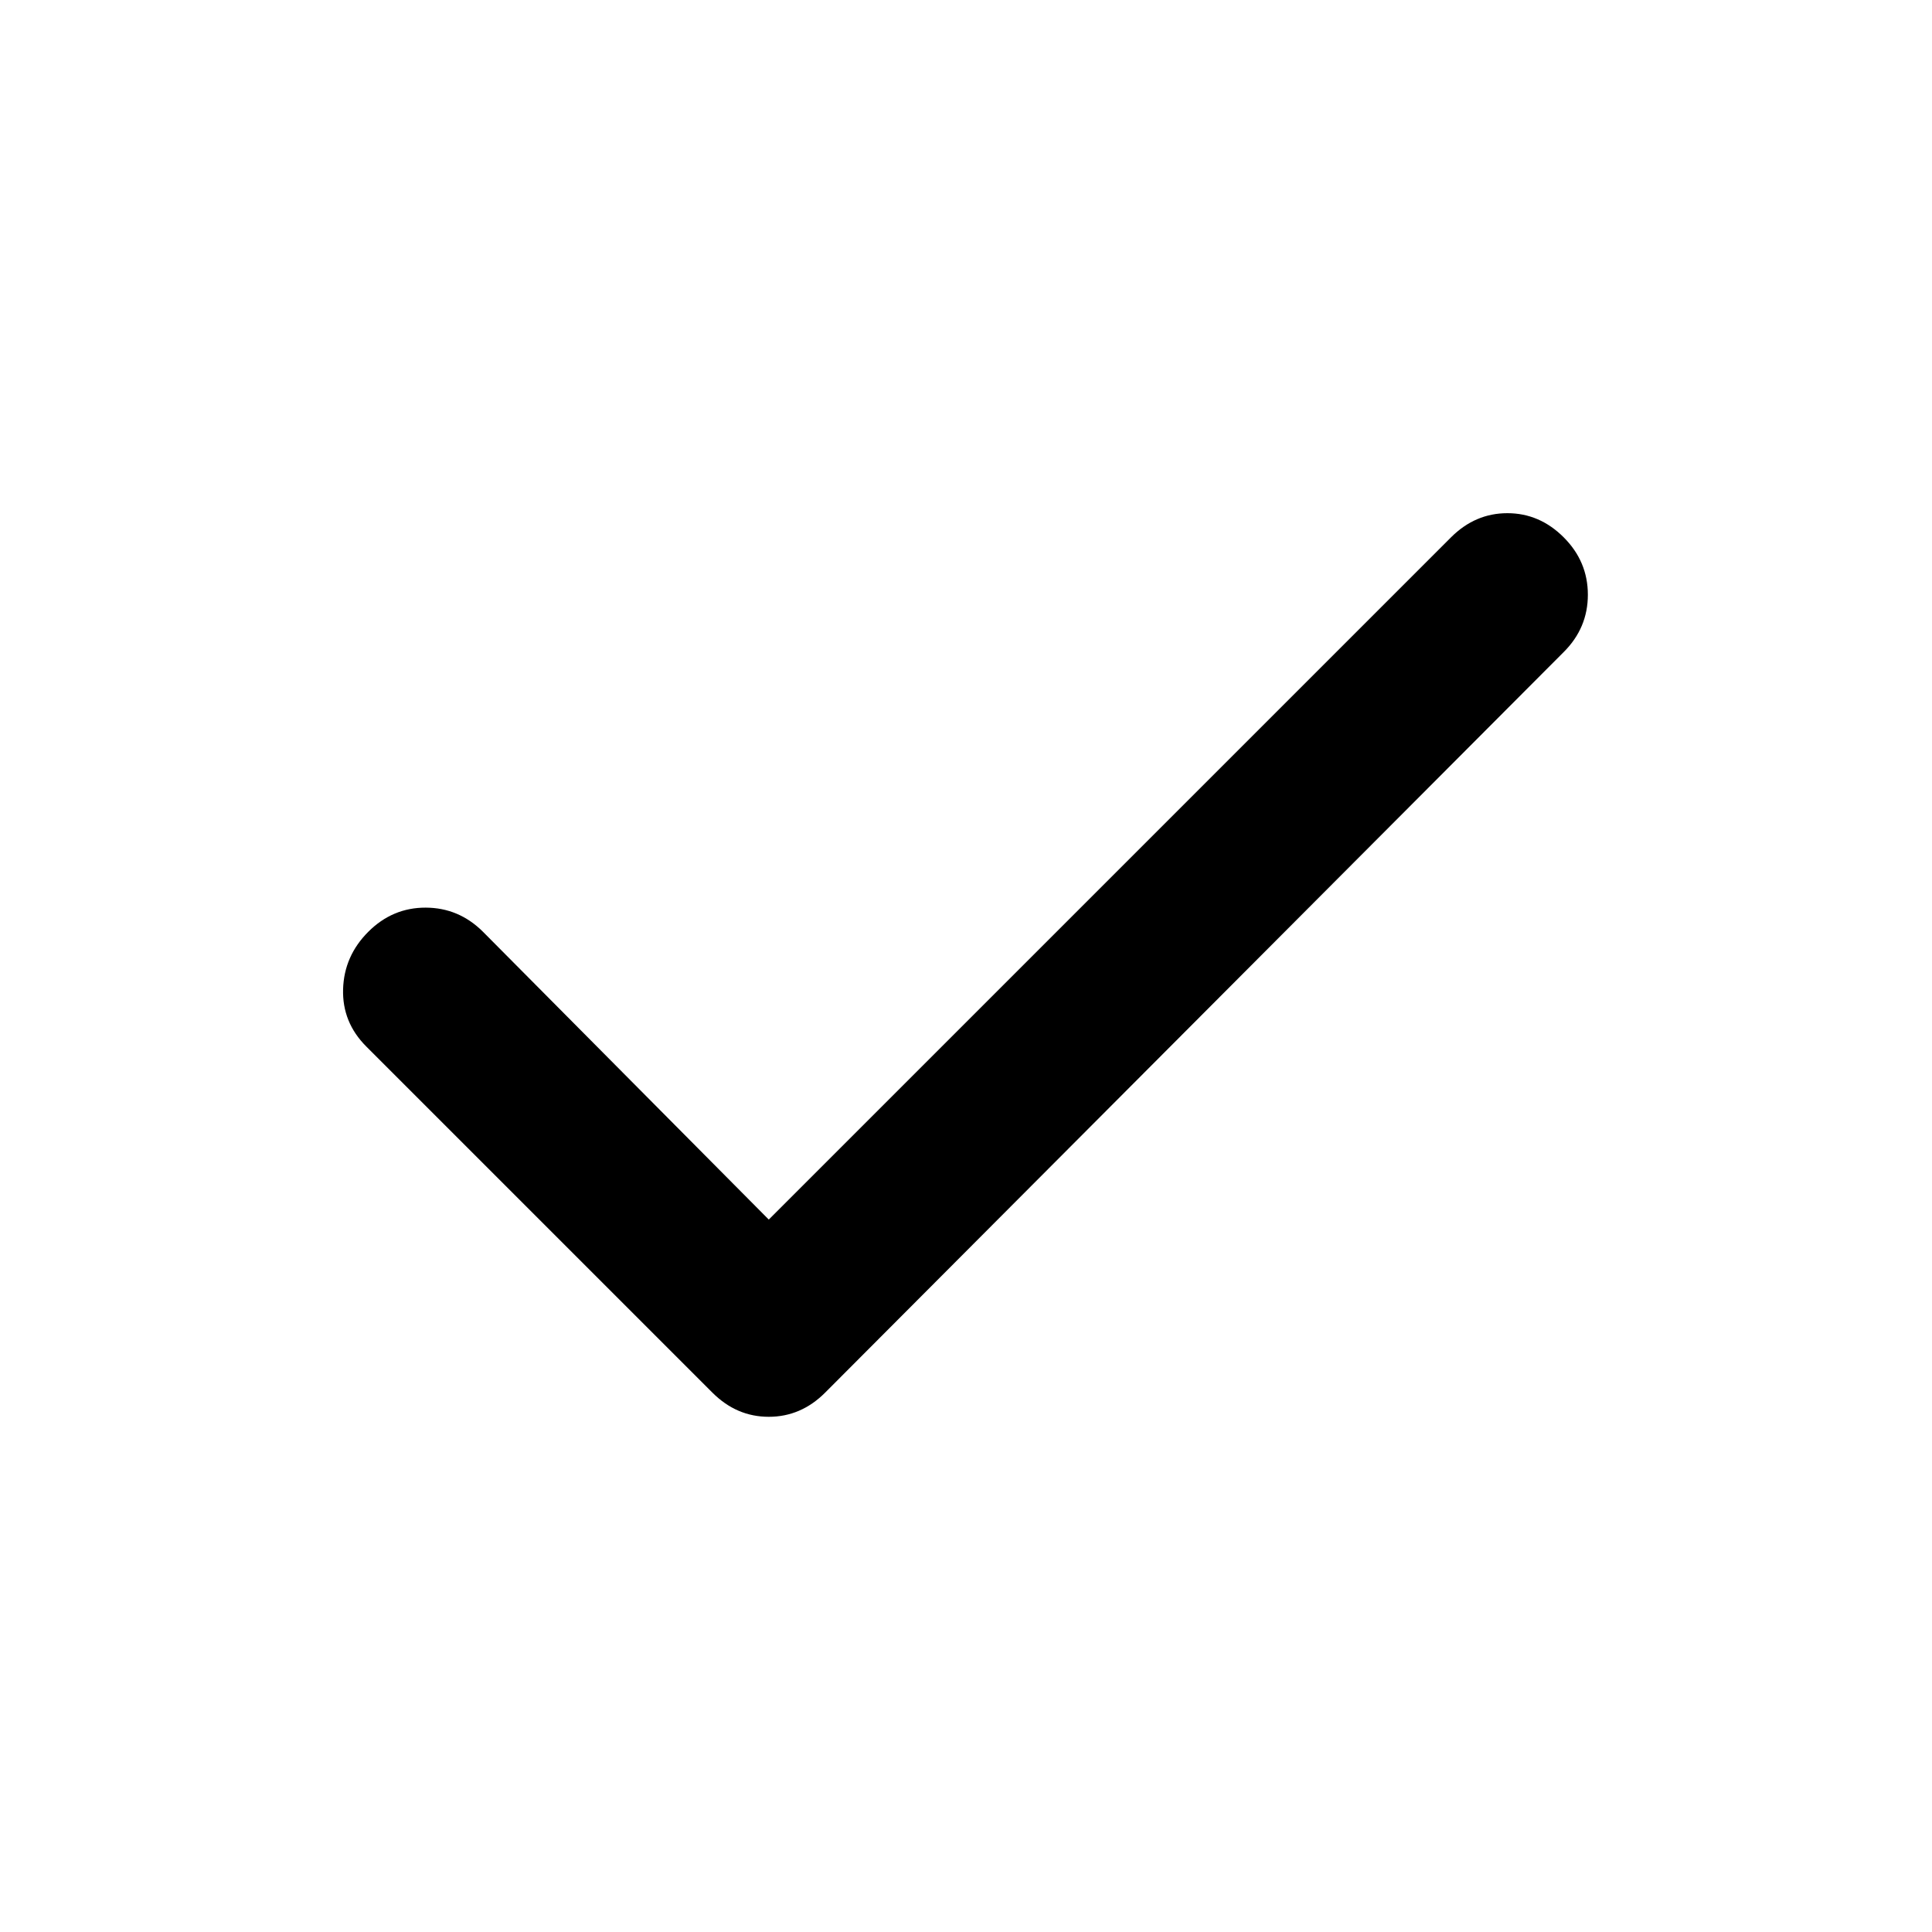
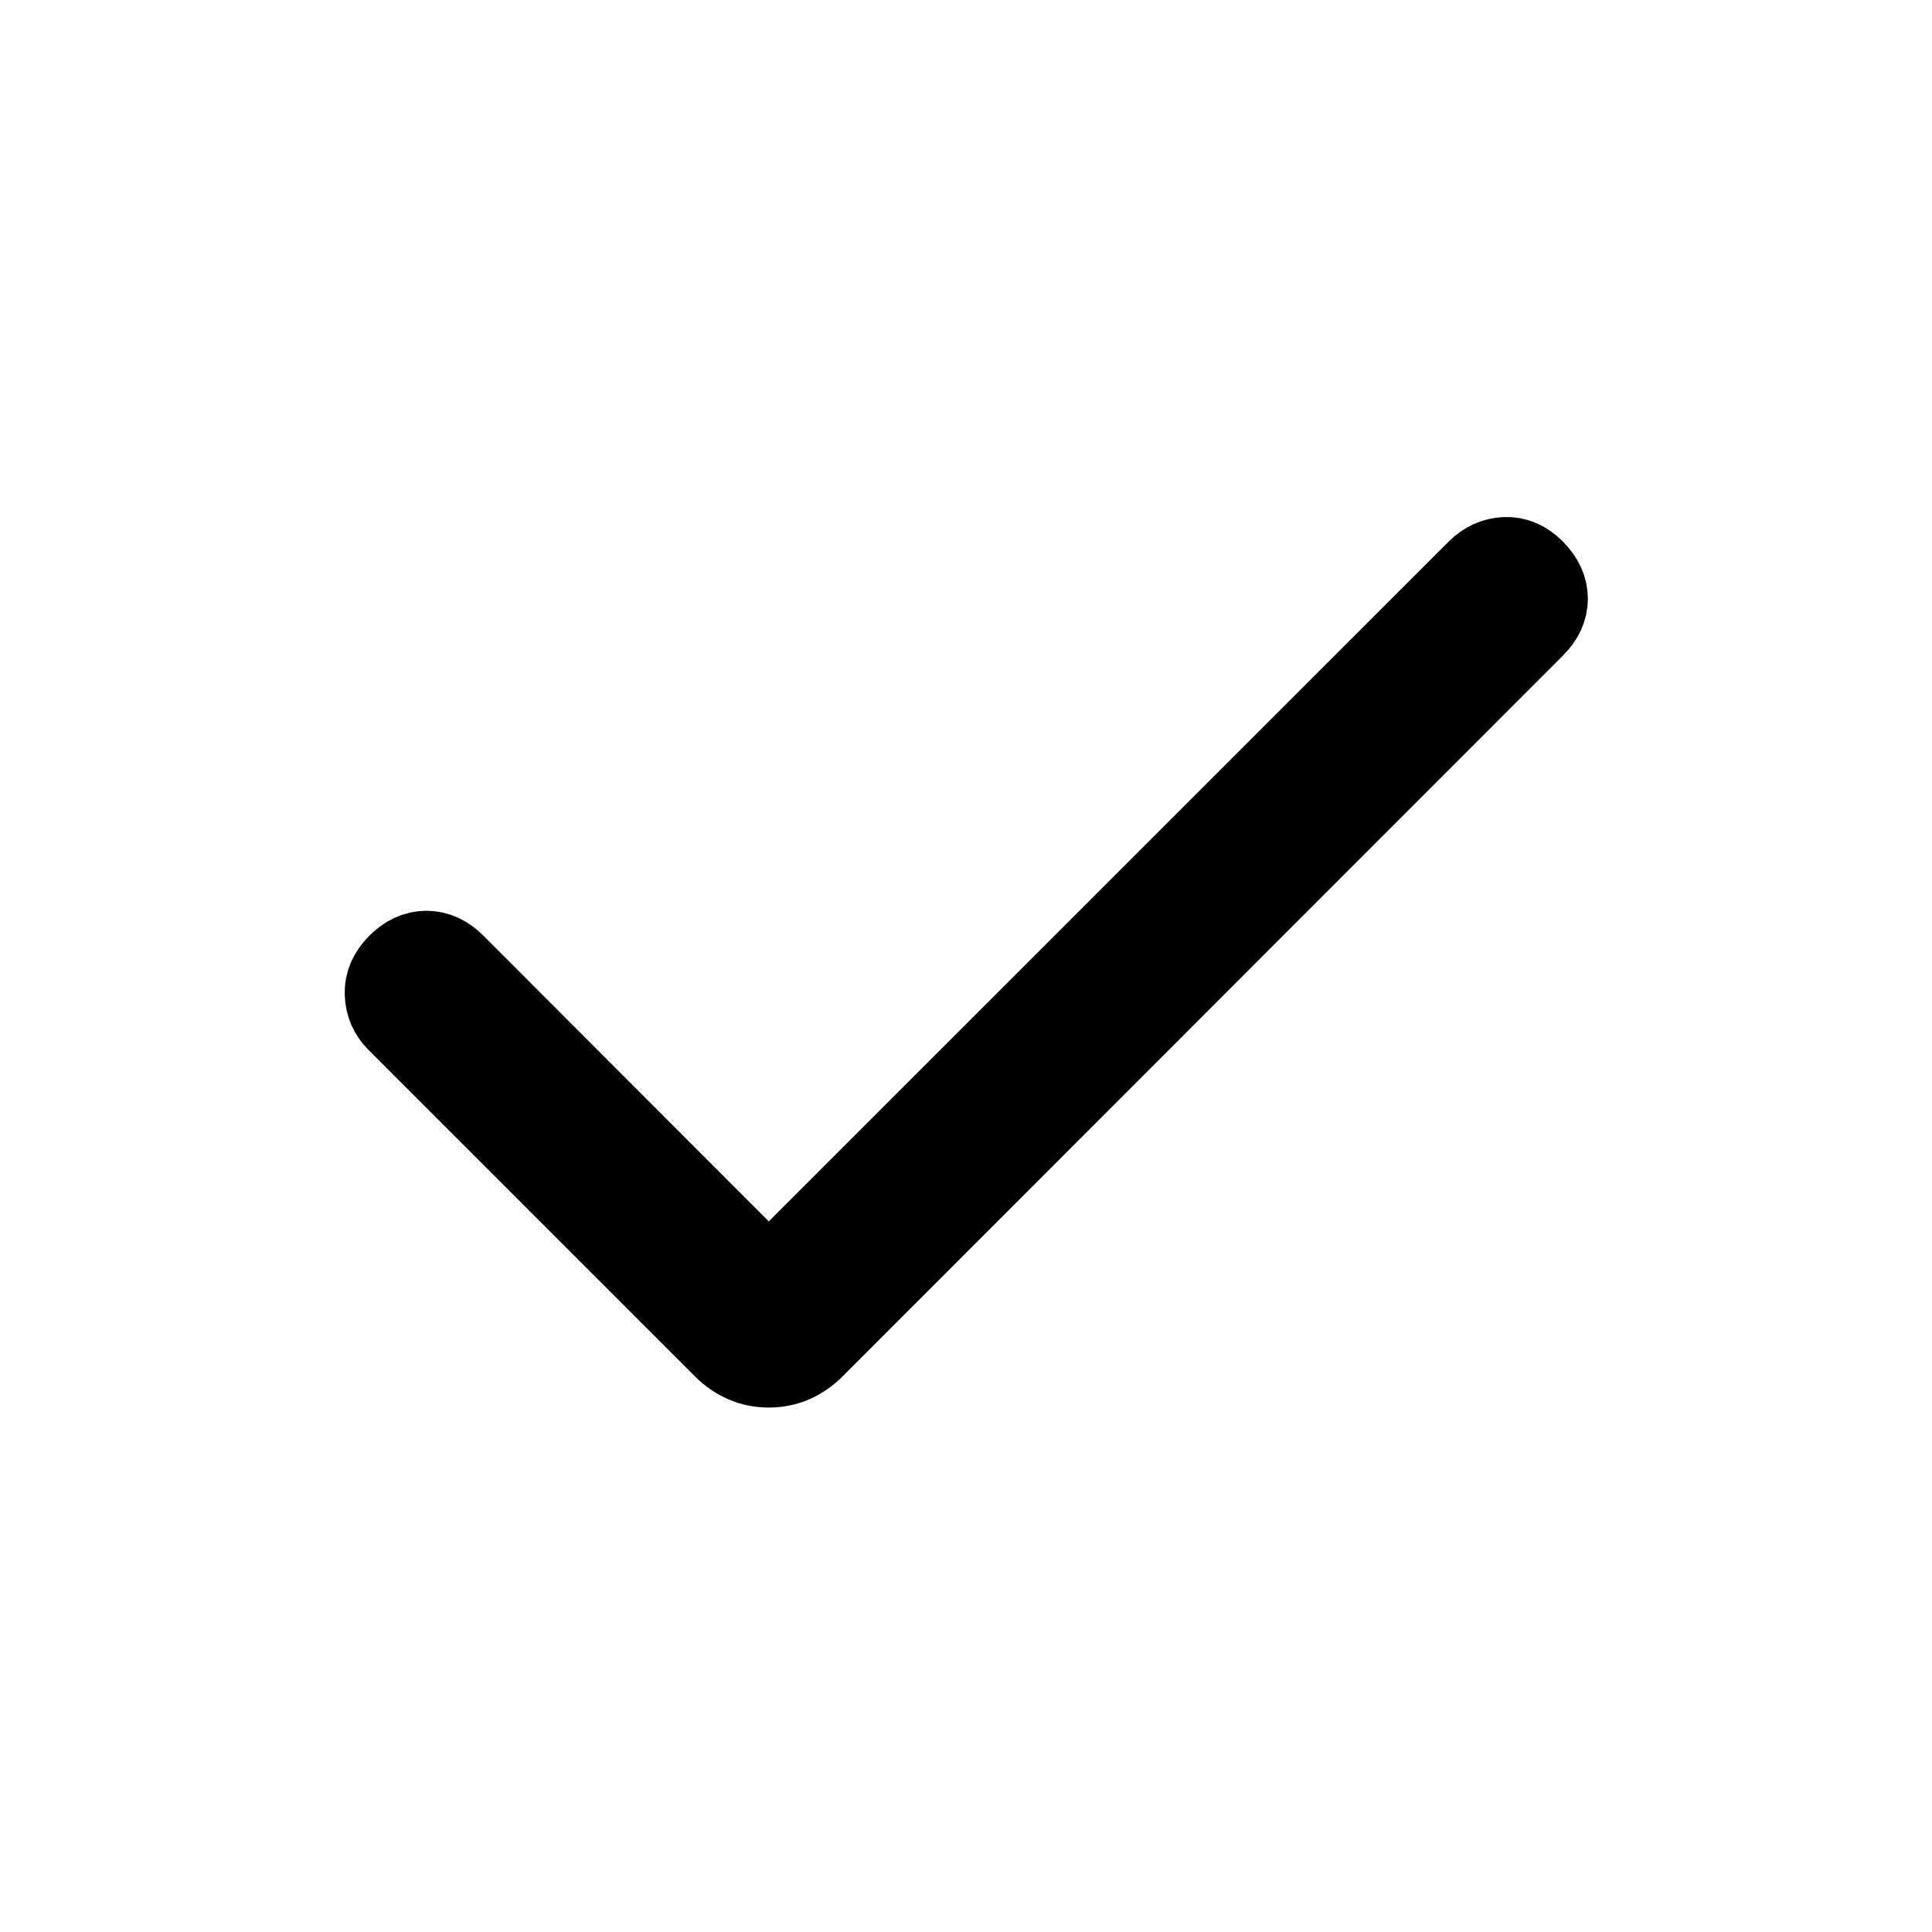
<svg xmlns="http://www.w3.org/2000/svg" viewBox="0 0 24 24">
-   <path fill="currentColor" d="m9.55 15.15l8.475-8.475q.3-.3.7-.3t.7.3t.3.713t-.3.712l-9.175 9.2q-.3.3-.7.3t-.7-.3L4.55 13q-.3-.3-.288-.712t.313-.713t.713-.3t.712.3z" />
+   <path fill="currentColor" stroke="currentColor" d="m9.55 15.88l8.802-8.801q.146-.146.344-.156t.363.156t.166.357t-.165.356l-8.944 8.95q-.243.243-.566.243t-.566-.243l-4.05-4.05q-.146-.146-.152-.347t.158-.366t.357-.165t.357.165z" />
</svg>
